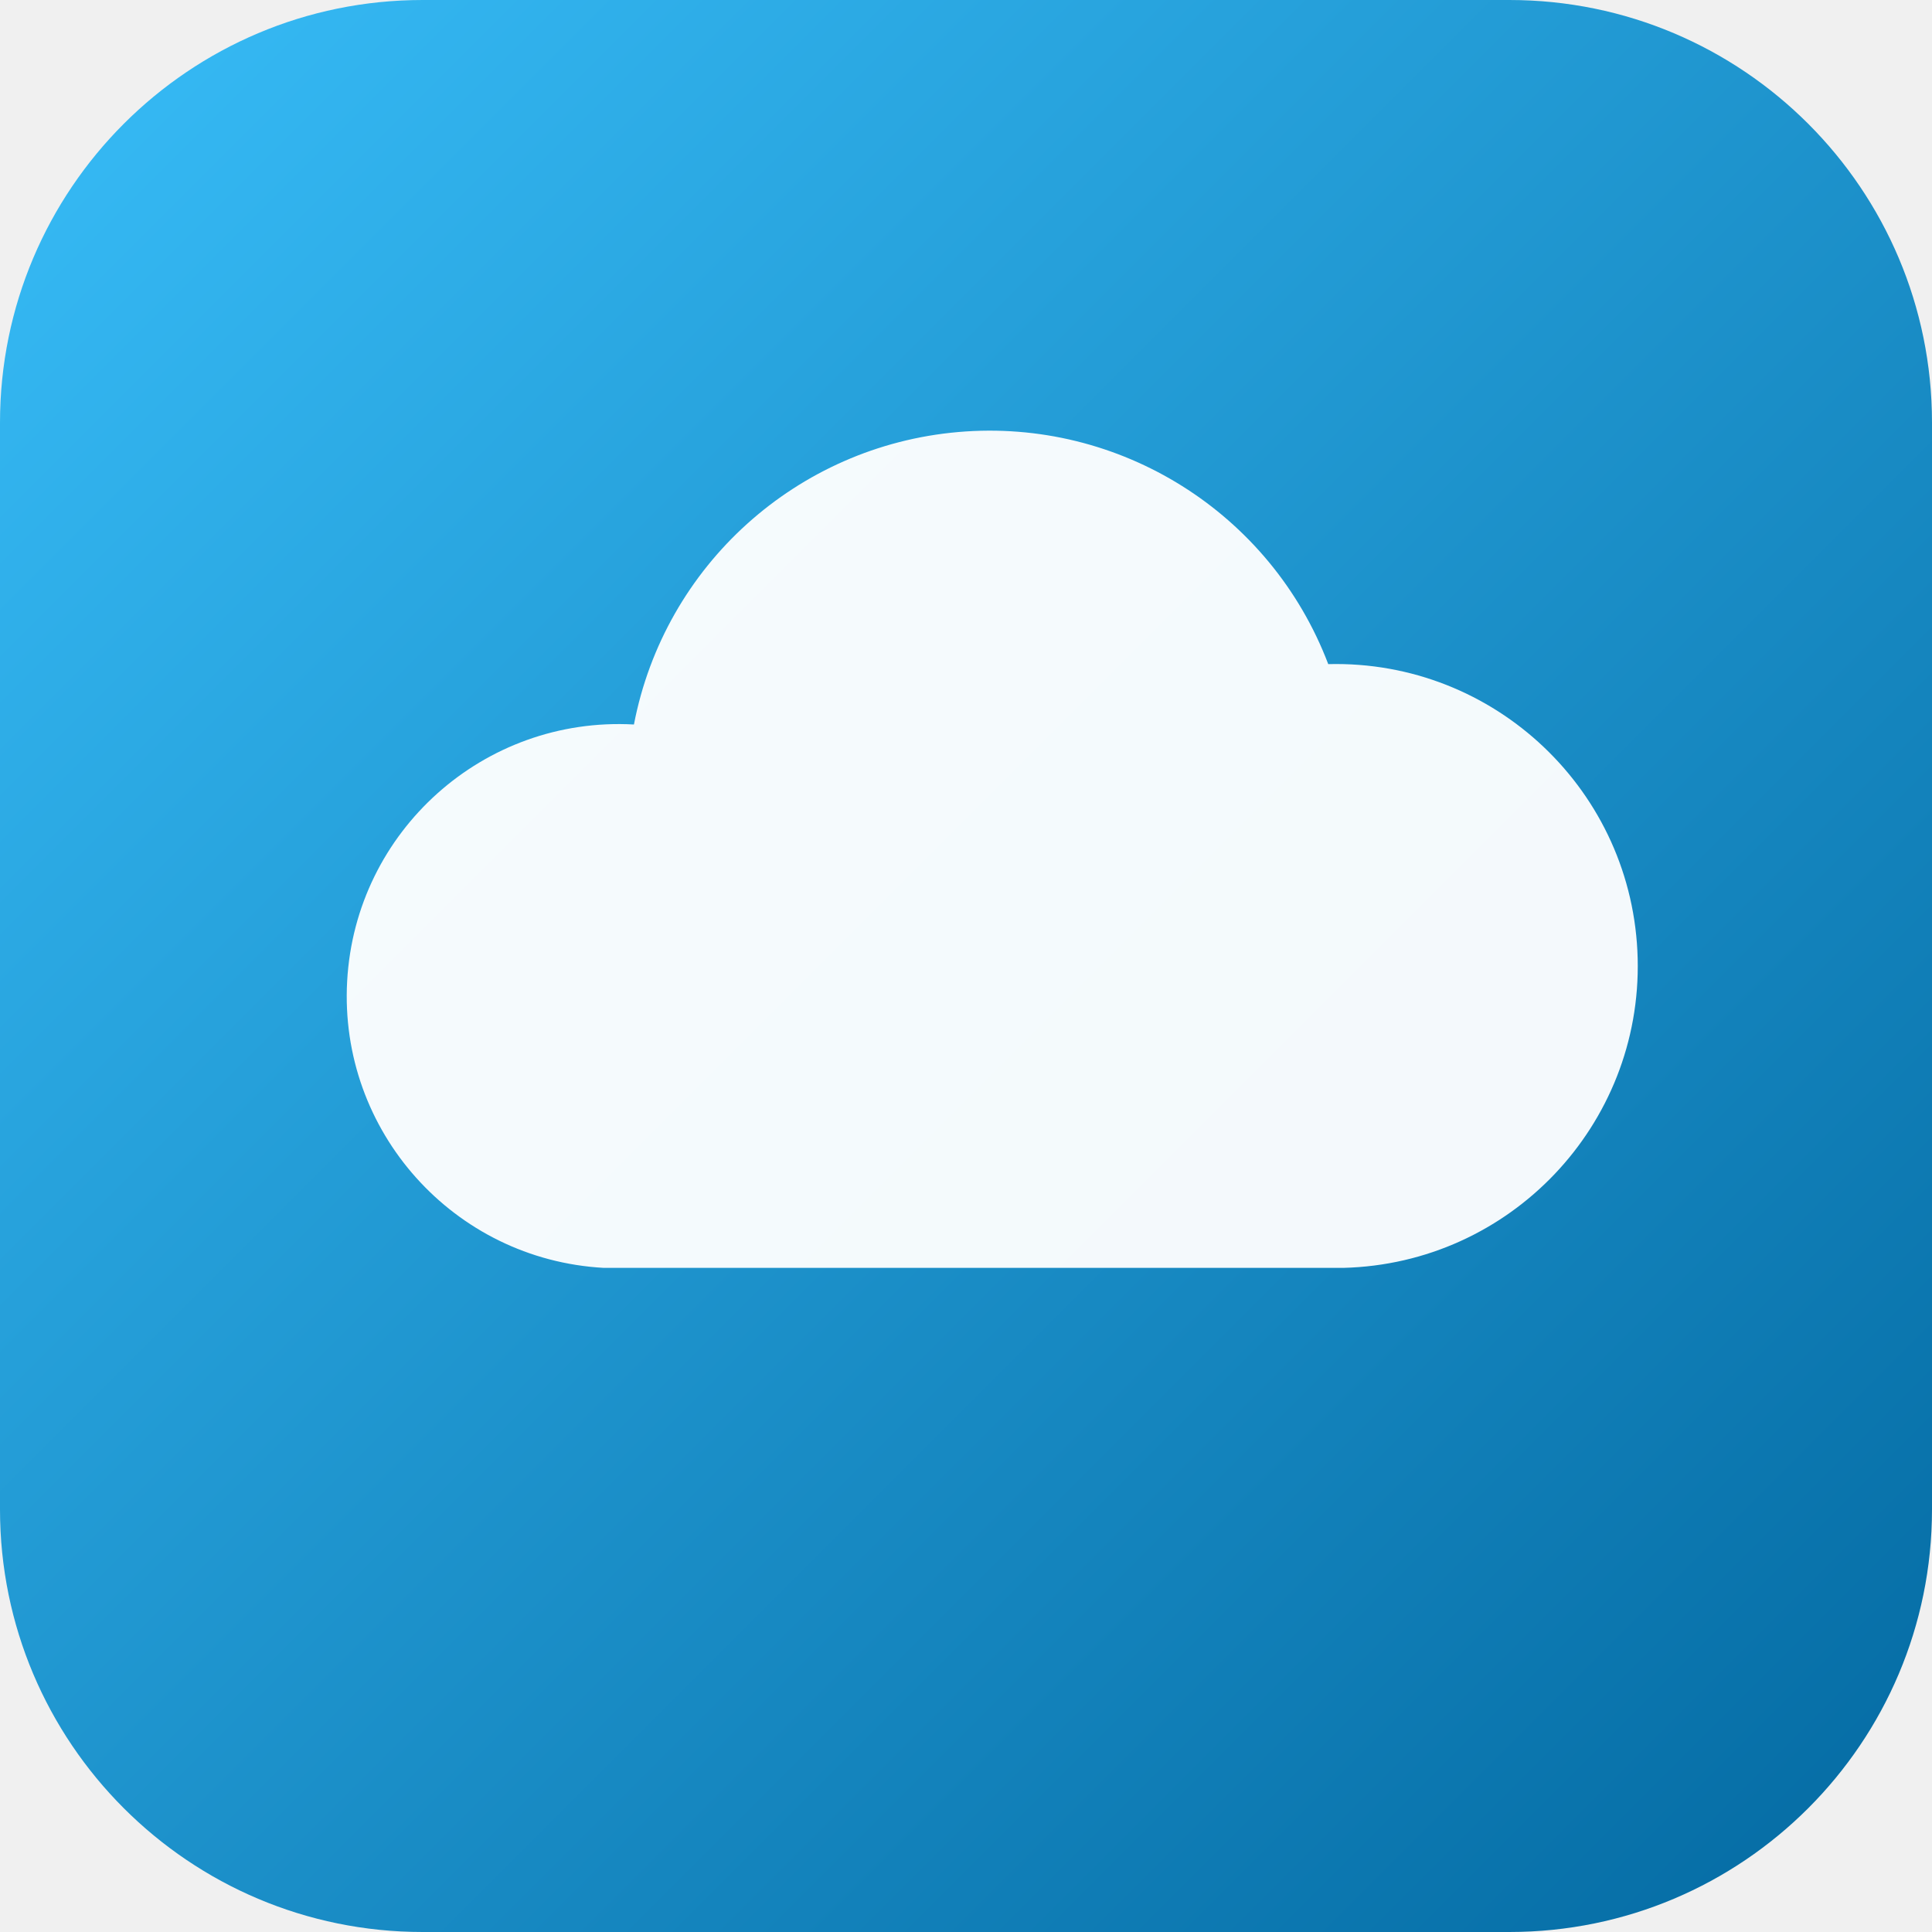
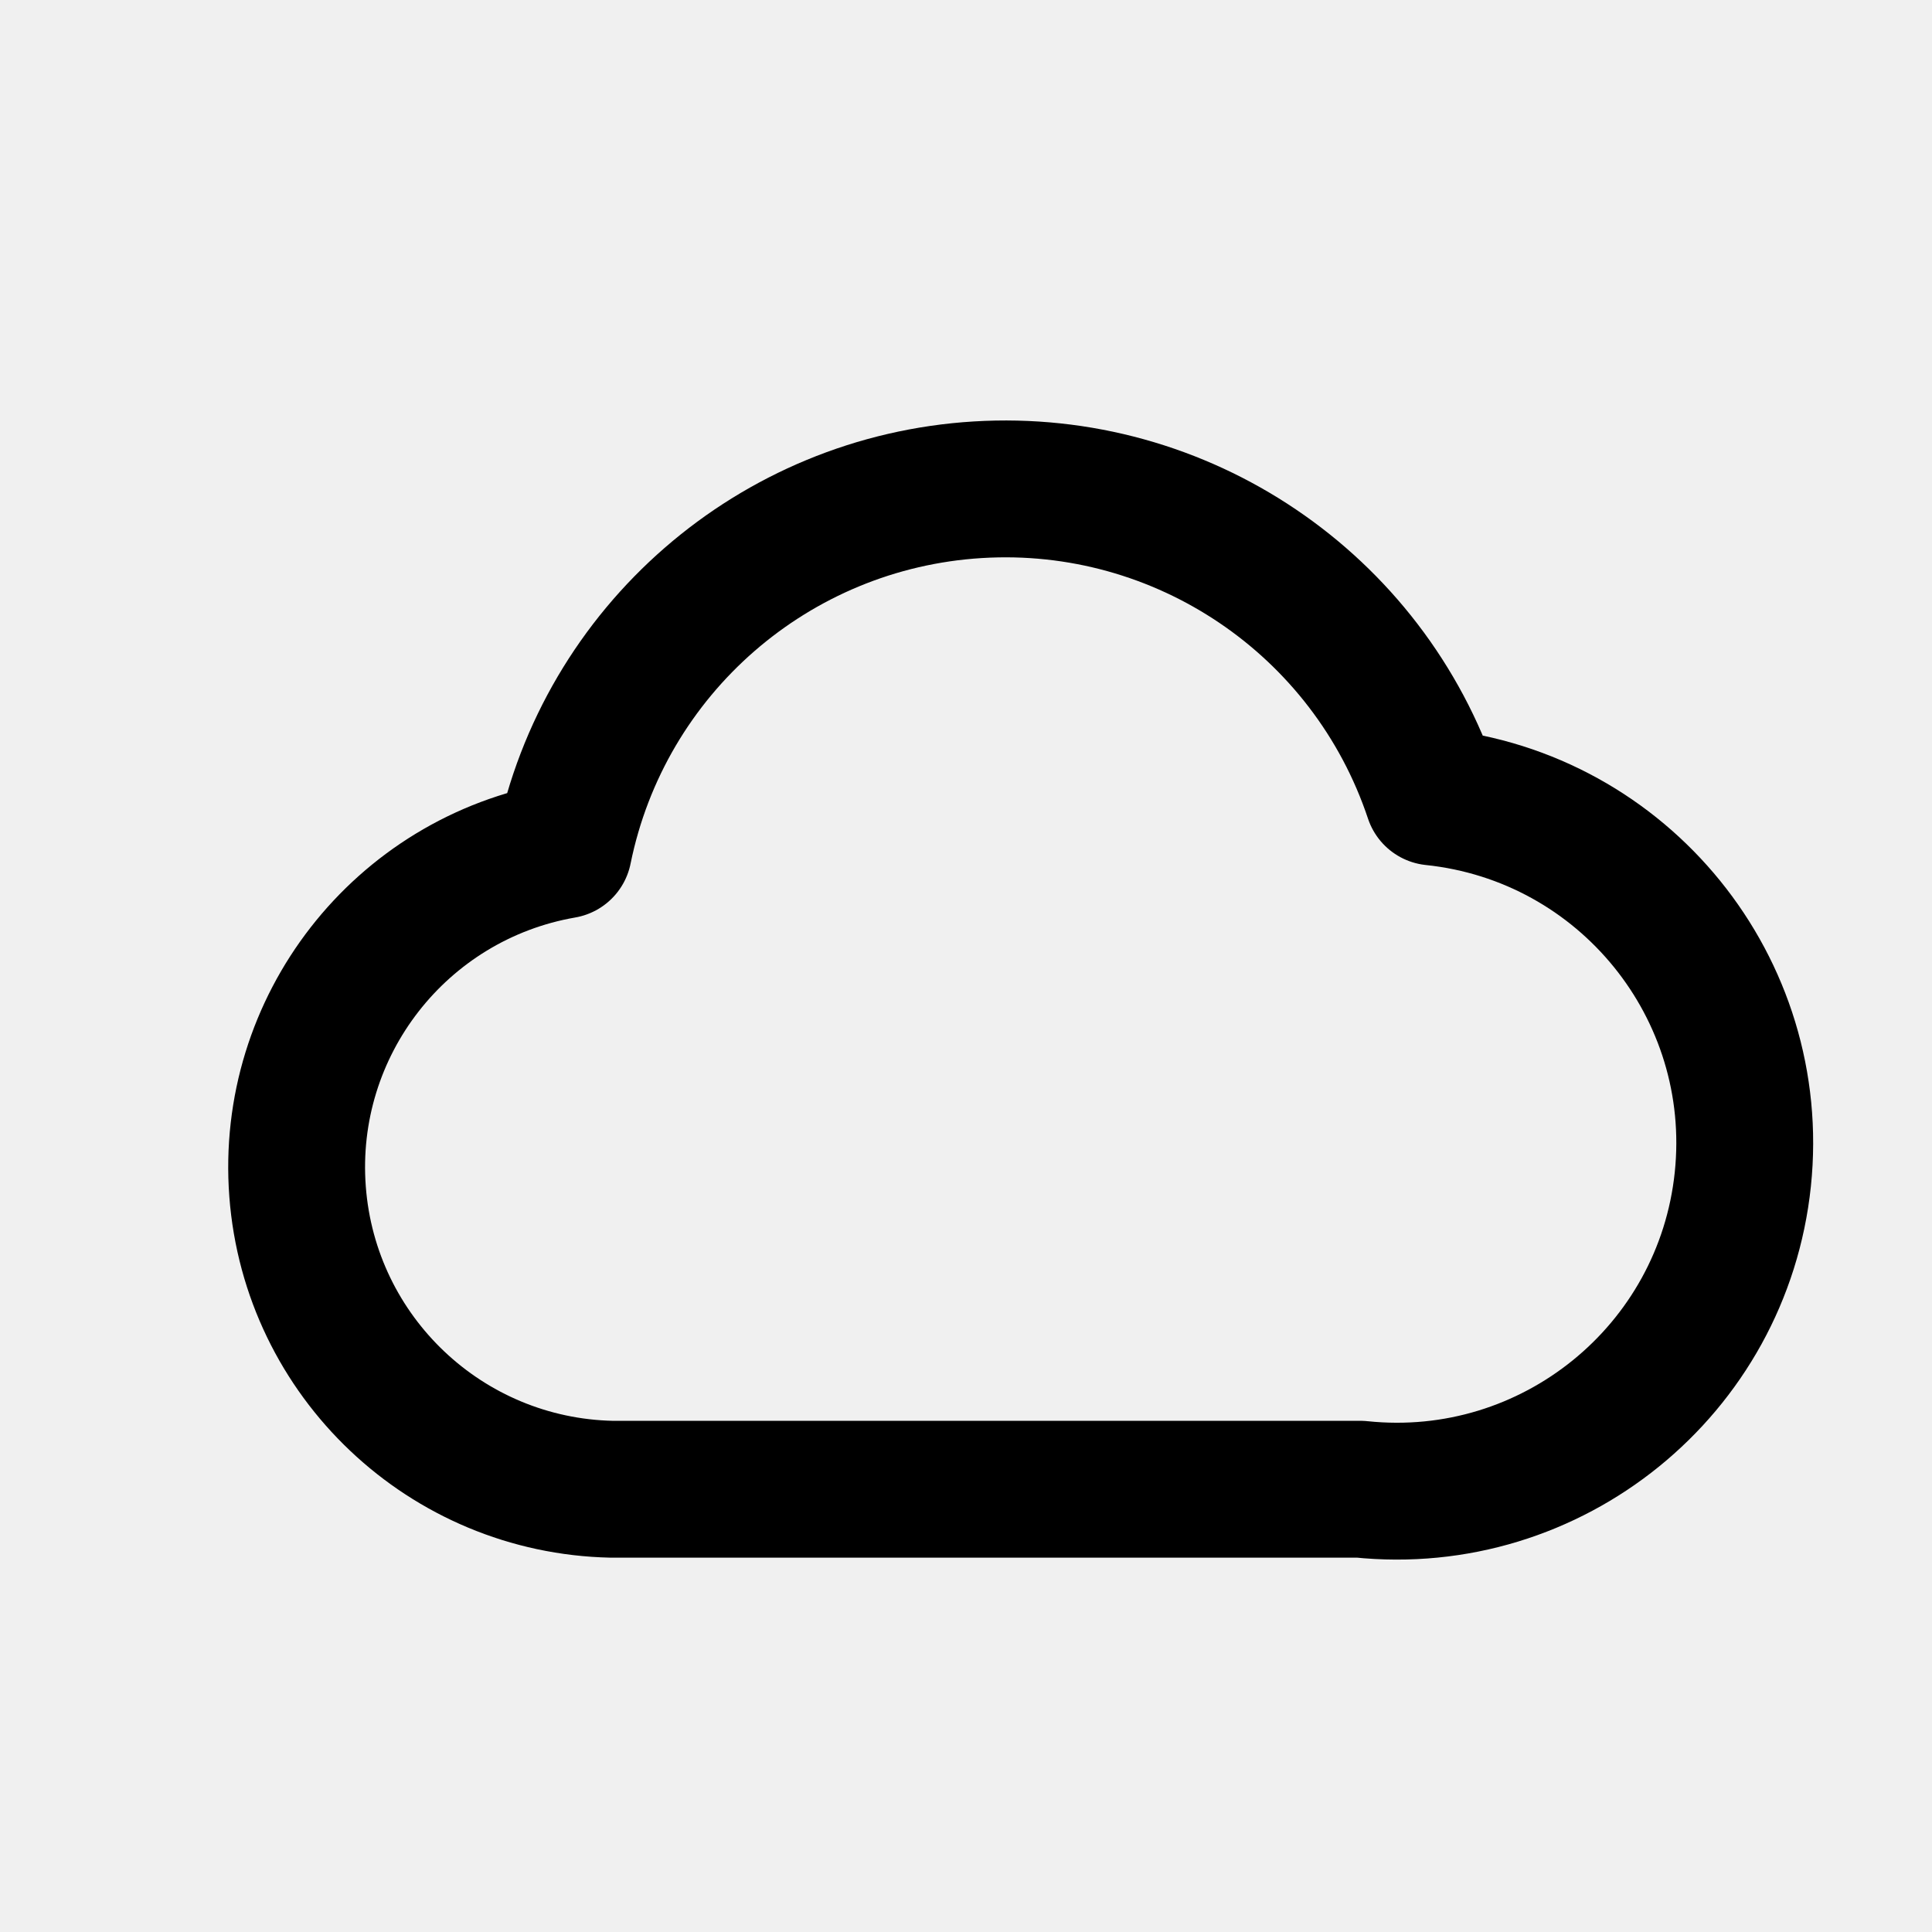
- <svg xmlns="http://www.w3.org/2000/svg" viewBox="0 0 64 64" width="64" height="64">
-   <defs>
-     <linearGradient id="g" x1="0" y1="0" x2="1" y2="1">
-       <stop offset="0" stop-color="#38bdf8" />
-       <stop offset="1" stop-color="#0369a1" />
-     </linearGradient>
-   </defs>
-   <rect width="64" height="64" rx="14" fill="url(#g)" />
-   <path d="M20 42 A9 9 0 0 1 21 24 A12 12 0 0 1 44 22 A8.5 8.5 0 0 1 44.5 42 Z" fill="#fff" opacity="0.95" />
+ <svg xmlns="http://www.w3.org/2000/svg" viewBox="0 0 24 24" fill="none" stroke="#000" stroke-width="1.7" stroke-linecap="round" stroke-linejoin="round">
+   <path d="M7.6 18.5a4 4 0 0 1-.6-7.94A5.6 5.6 0 0 1 17.8 9.9a3.85 3.85 0 0 1-.9 8.6Z" />
</svg>
